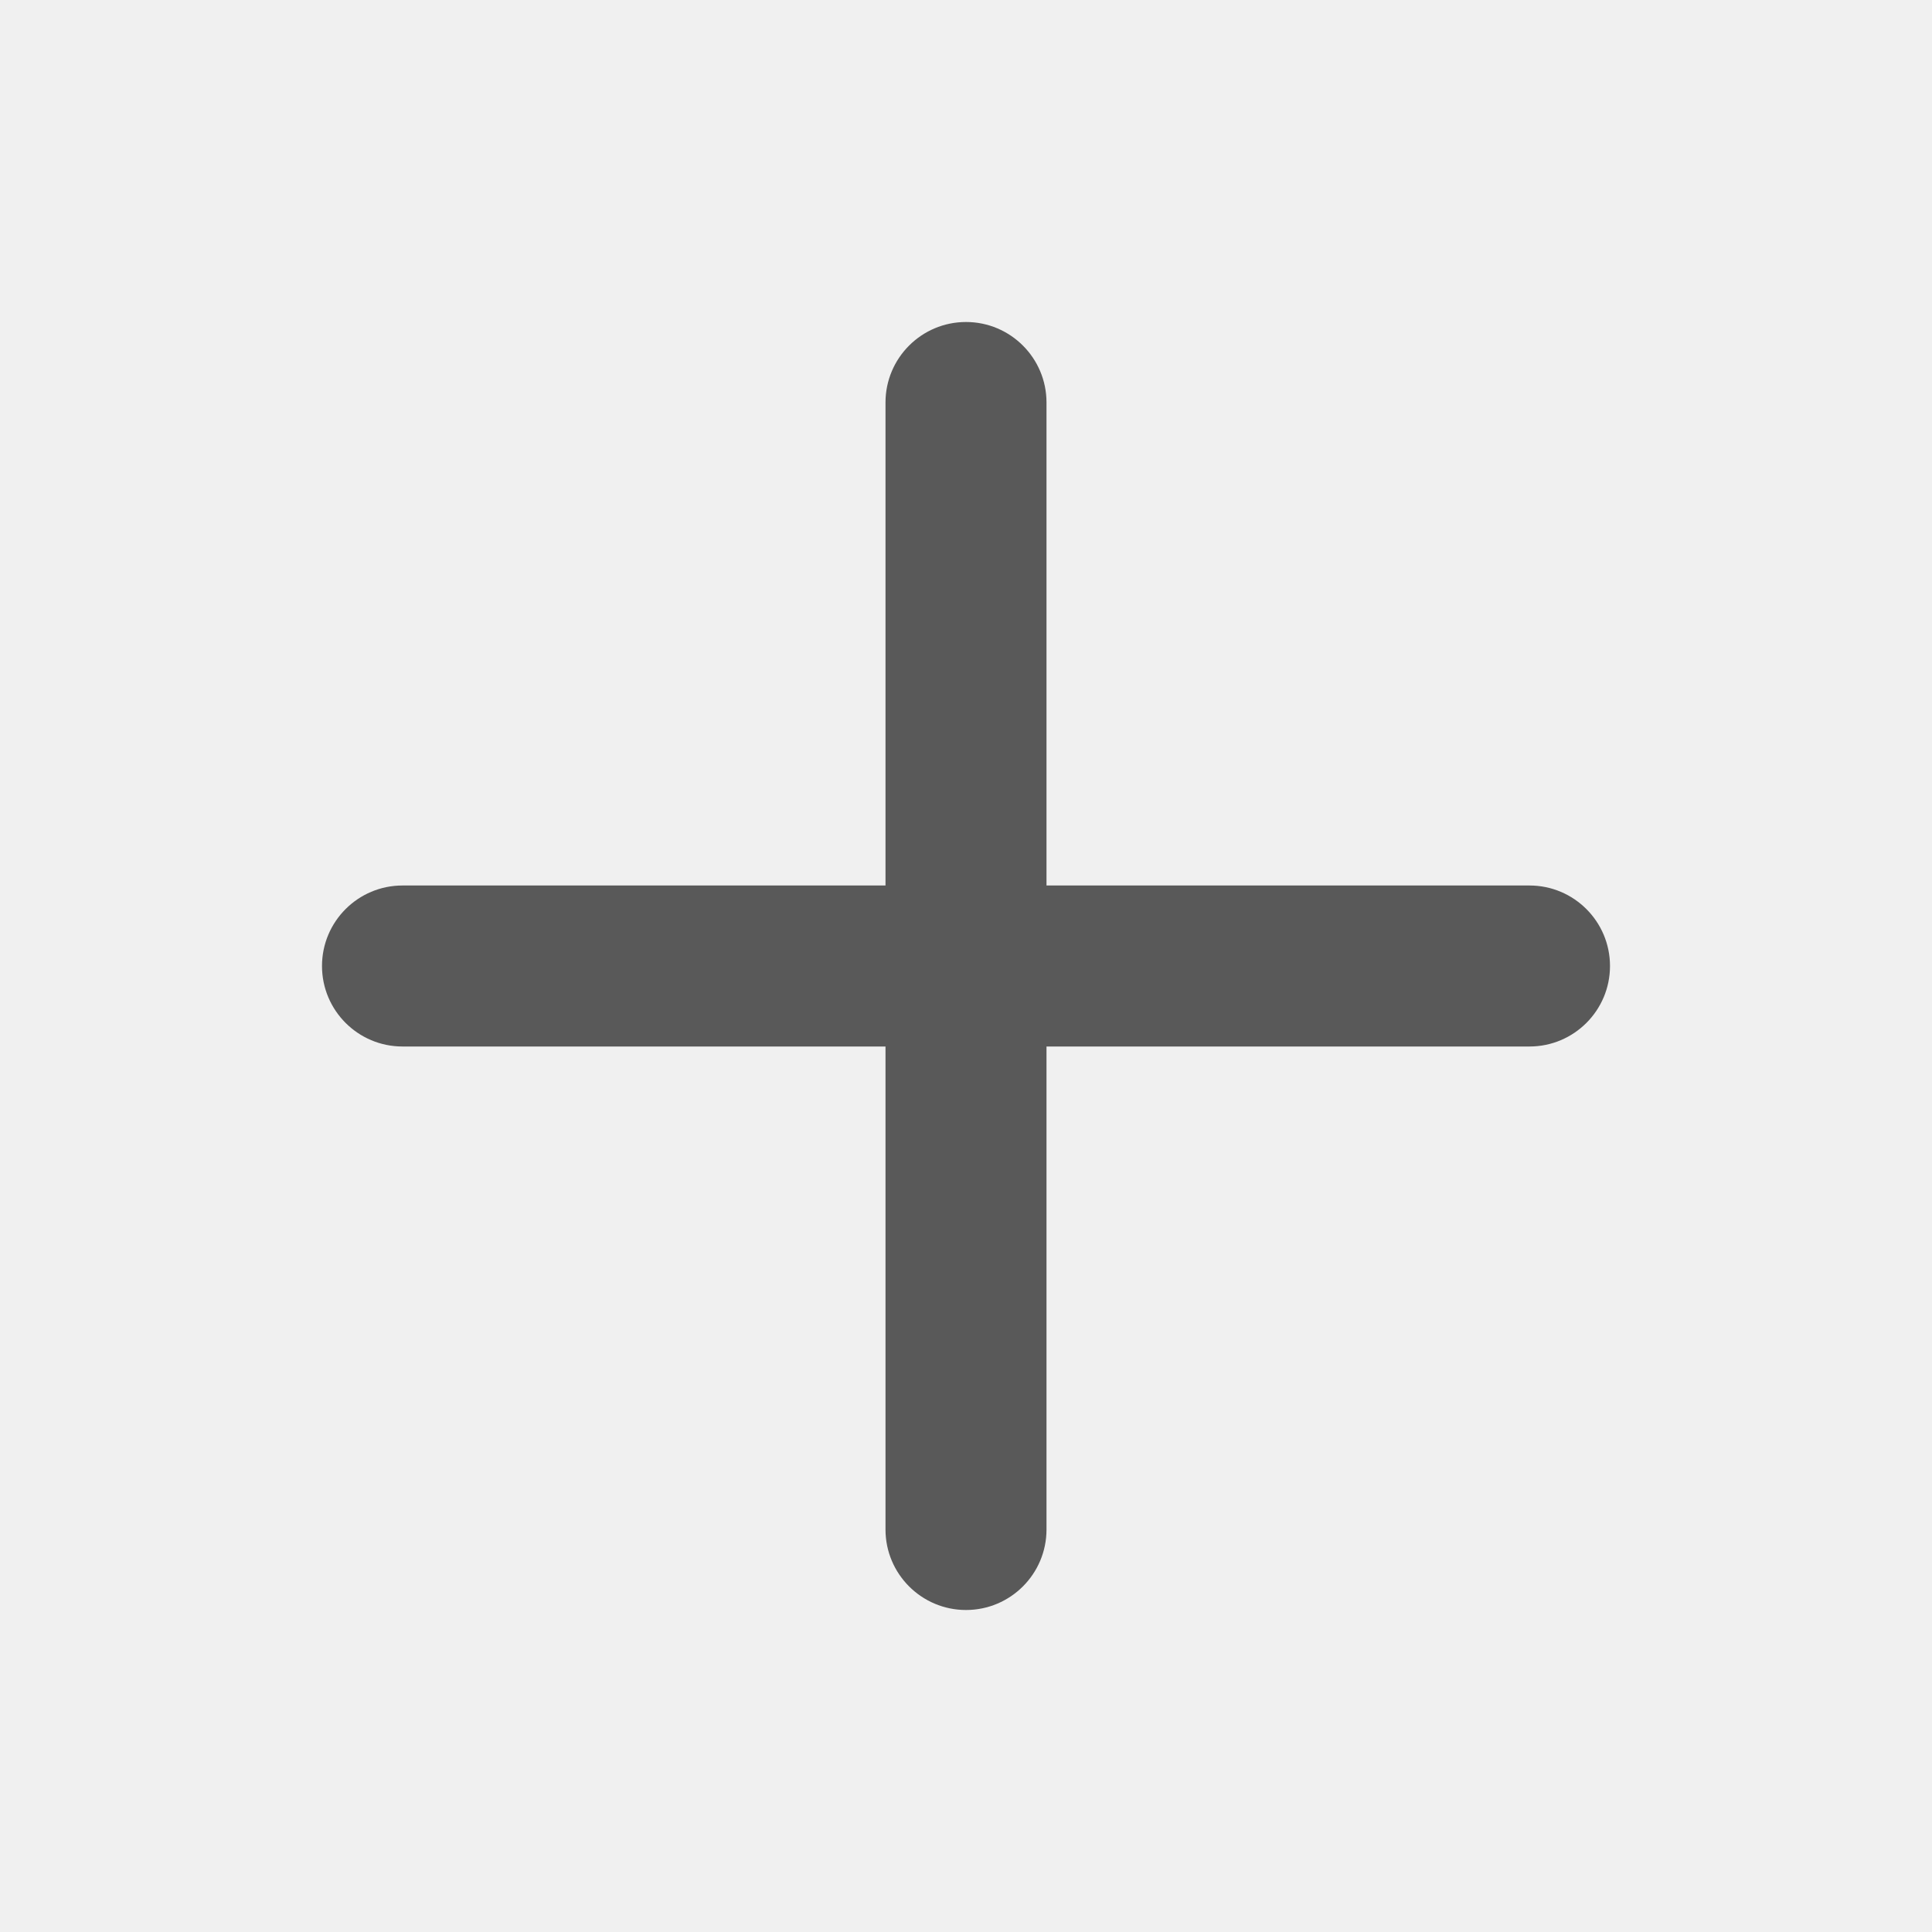
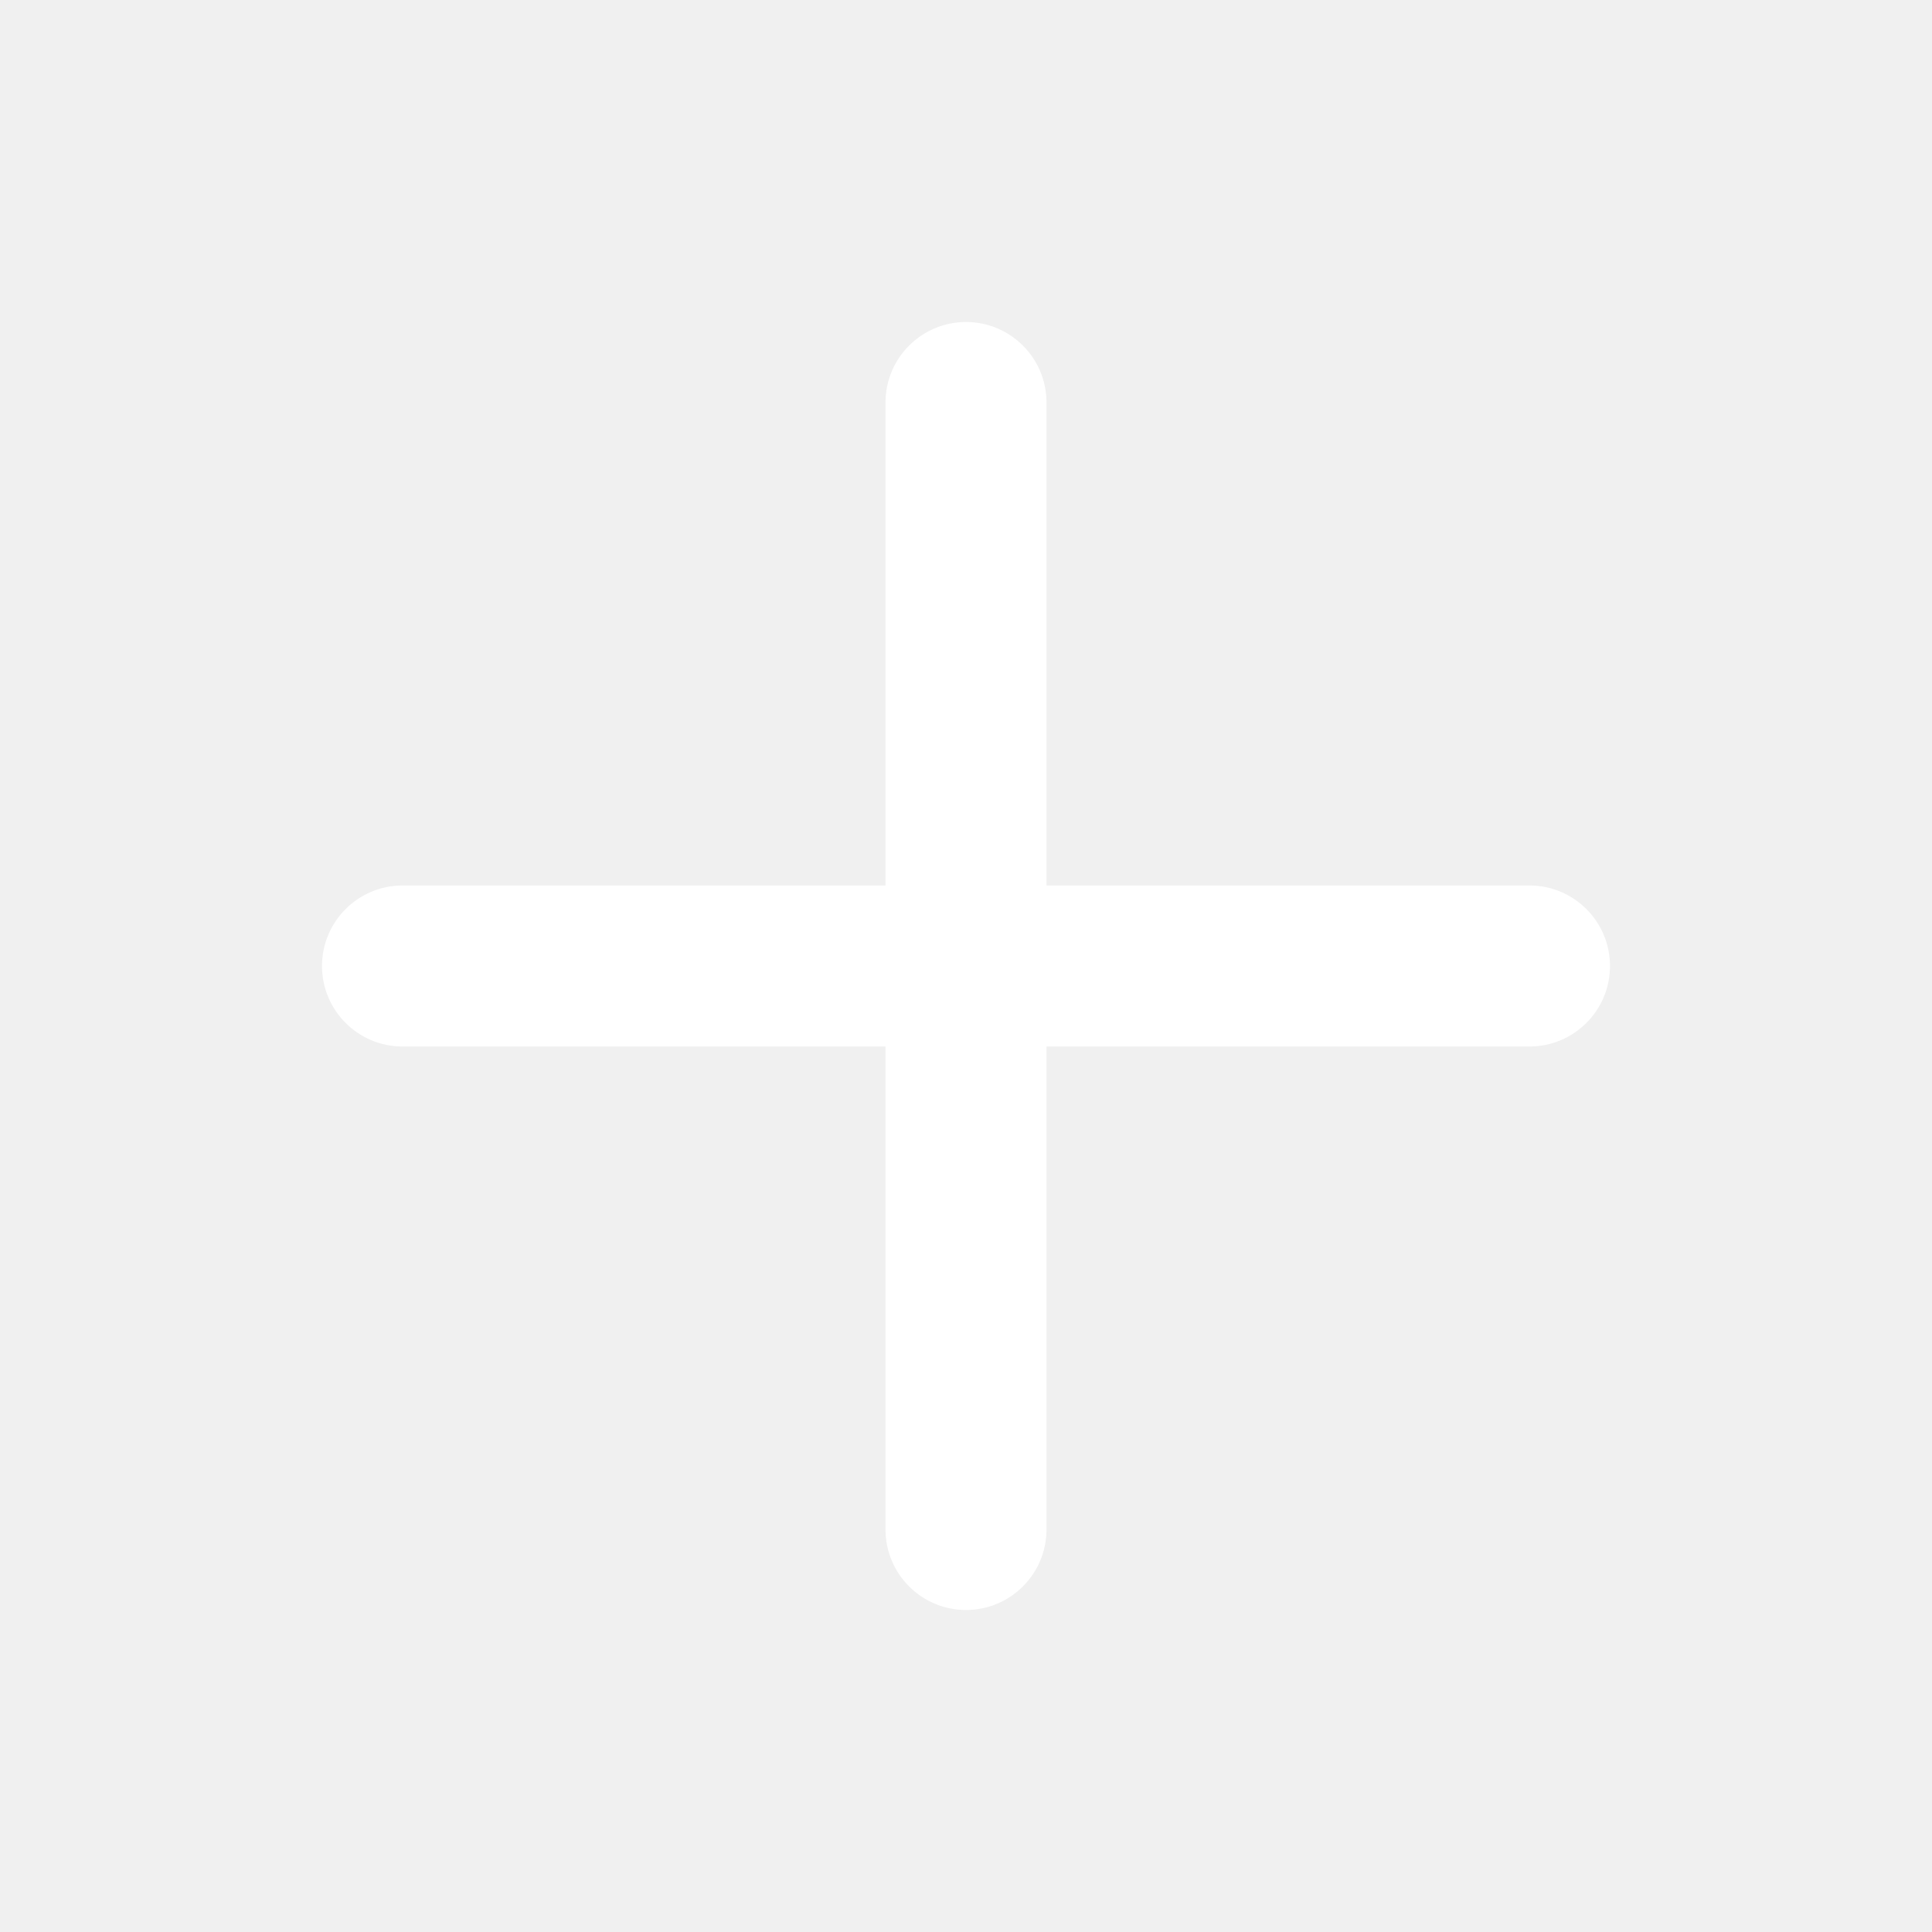
- <svg xmlns="http://www.w3.org/2000/svg" width="24" height="24" viewBox="0 0 24 24" fill="none">
-   <path d="M12 4C12.552 4 13 4.448 13 5V11H19C19.552 11 20 11.448 20 12C20 12.552 19.552 13 19 13H13V19C13 19.552 12.552 20 12 20C11.448 20 11 19.552 11 19V13H5C4.448 13 4 12.552 4 12C4 11.448 4.448 11 5 11H11V5C11 4.448 11.448 4 12 4Z" fill="#595959" />
+ <svg xmlns="http://www.w3.org/2000/svg" width="20" height="20" viewBox="0 0 24 24" fill="none">
+   <path d="M12 4C12.552 4 13 4.448 13 5V11H19C19.552 11 20 11.448 20 12C20 12.552 19.552 13 19 13H13V19C13 19.552 12.552 20 12 20C11.448 20 11 19.552 11 19V13H5C4.448 13 4 12.552 4 12C4 11.448 4.448 11 5 11H11V5C11 4.448 11.448 4 12 4Z" fill="#FFFFFF" />
</svg>
